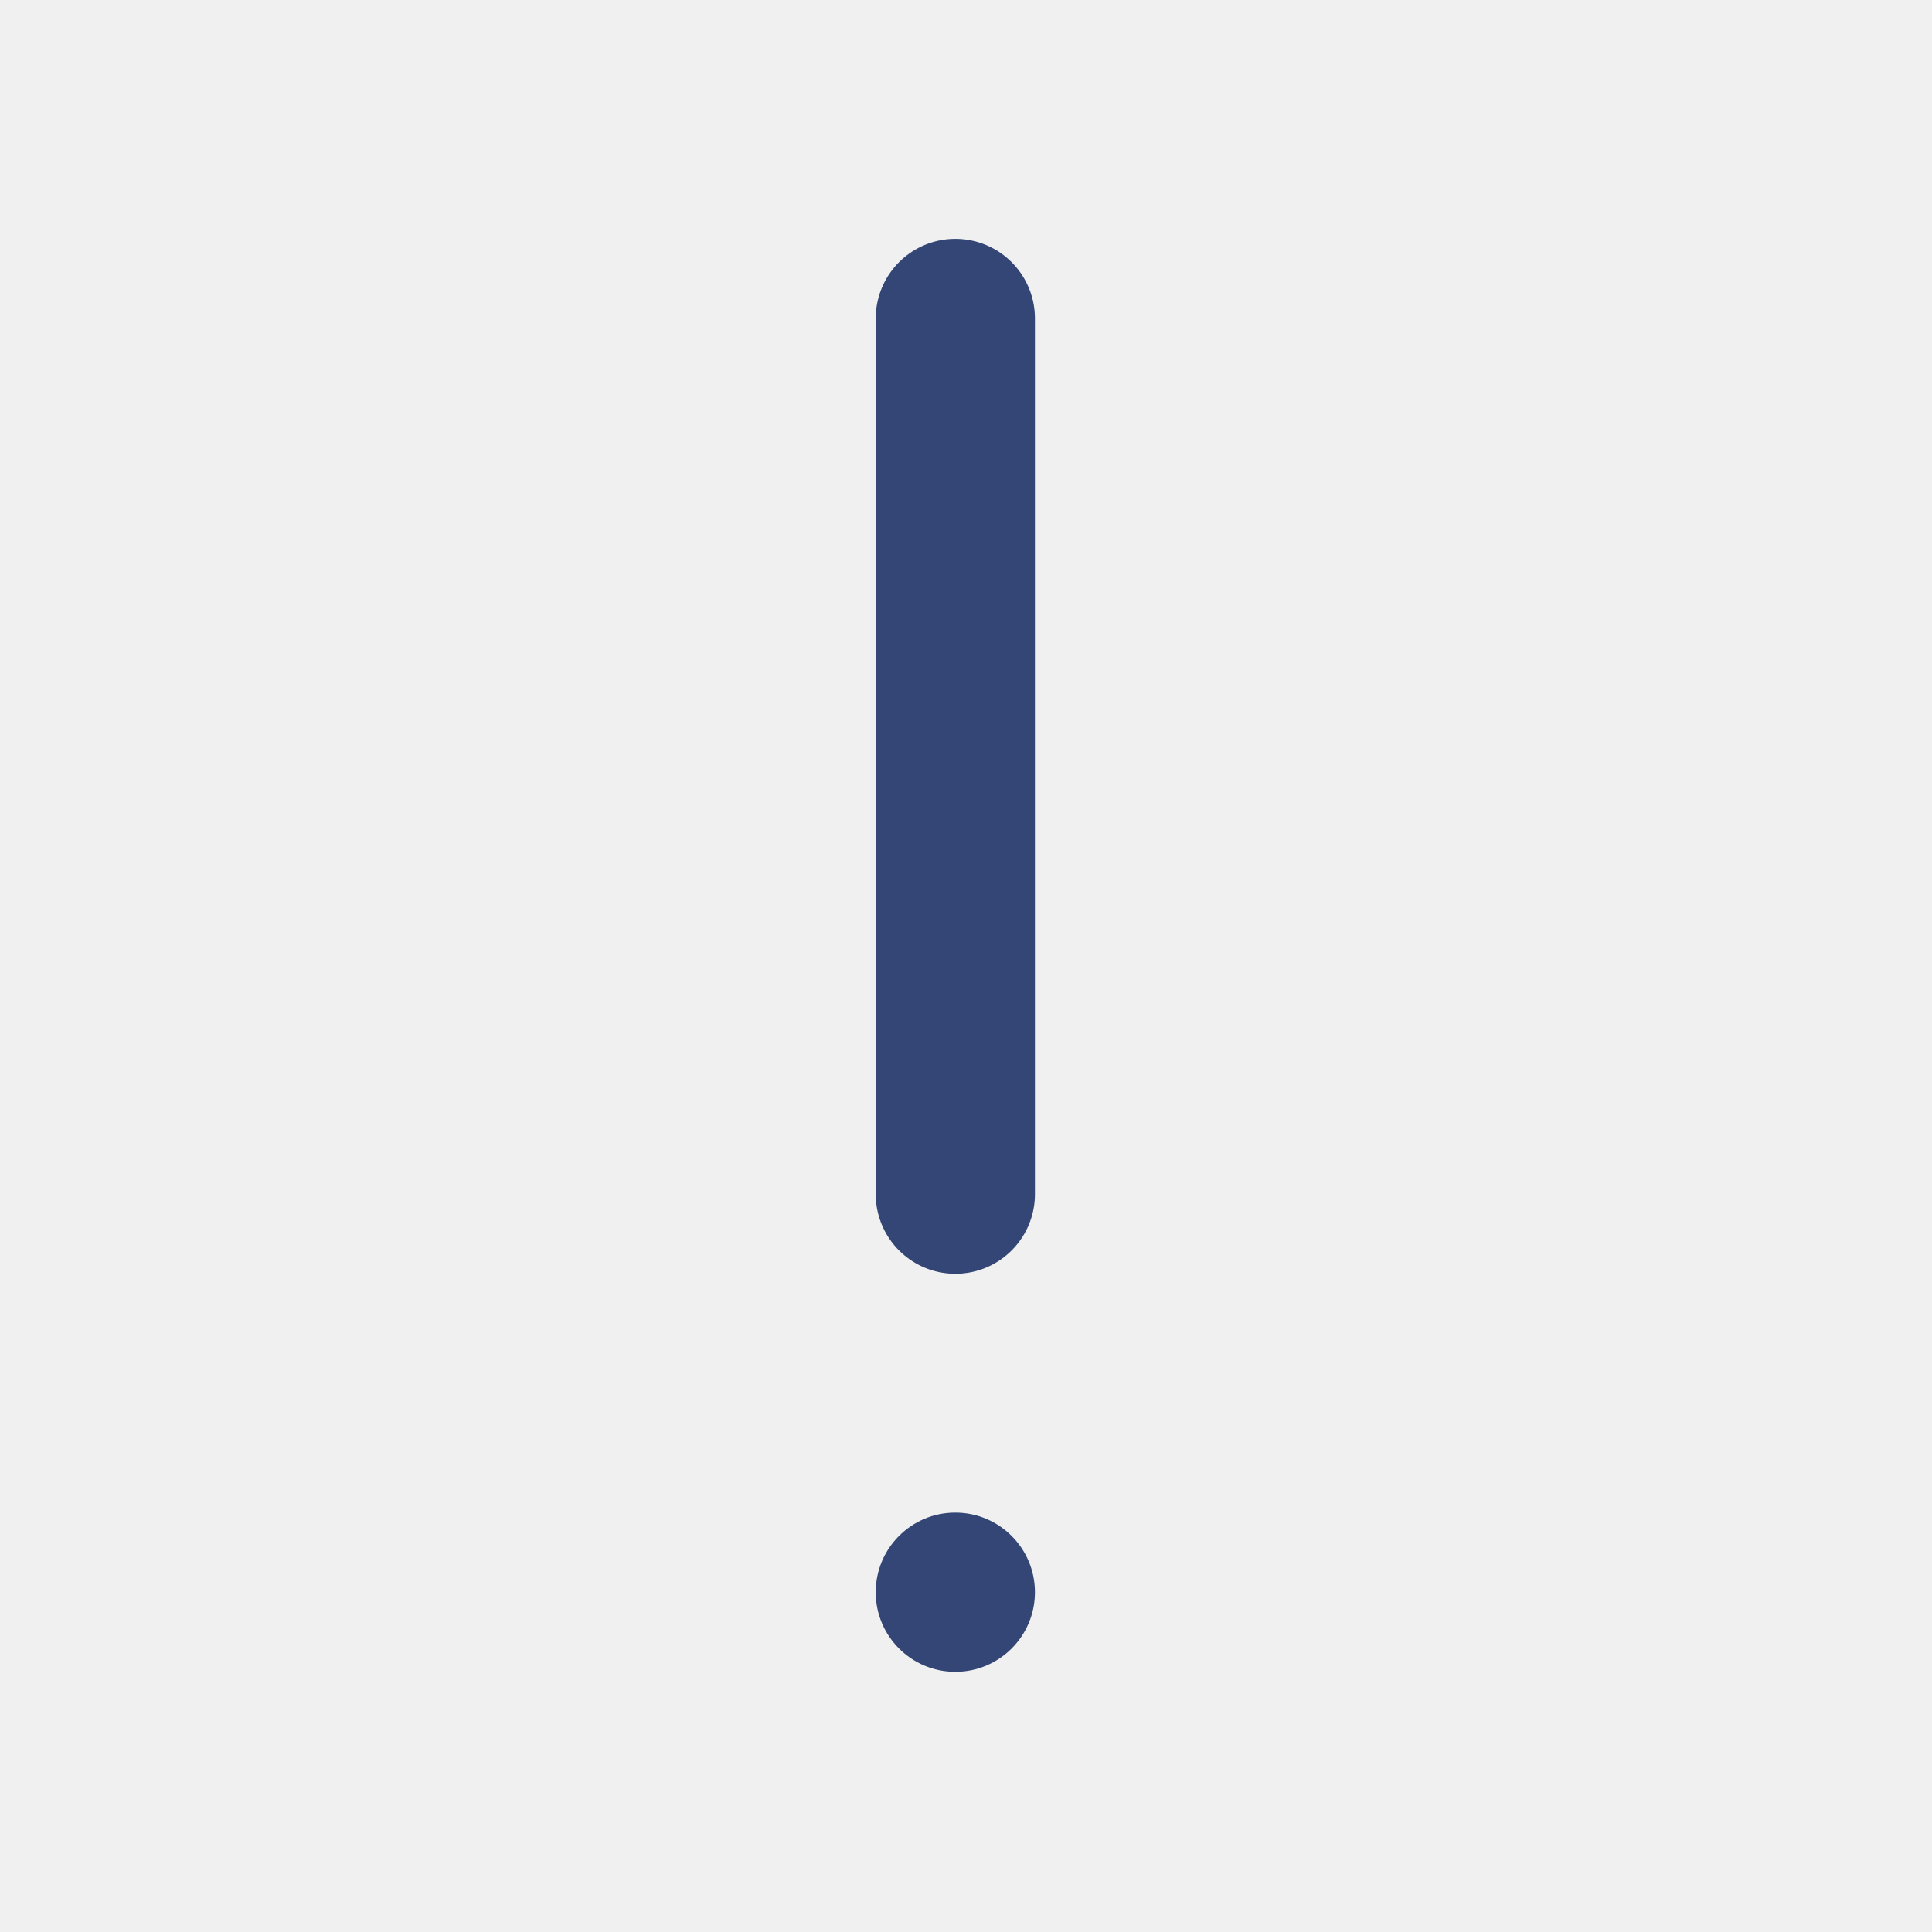
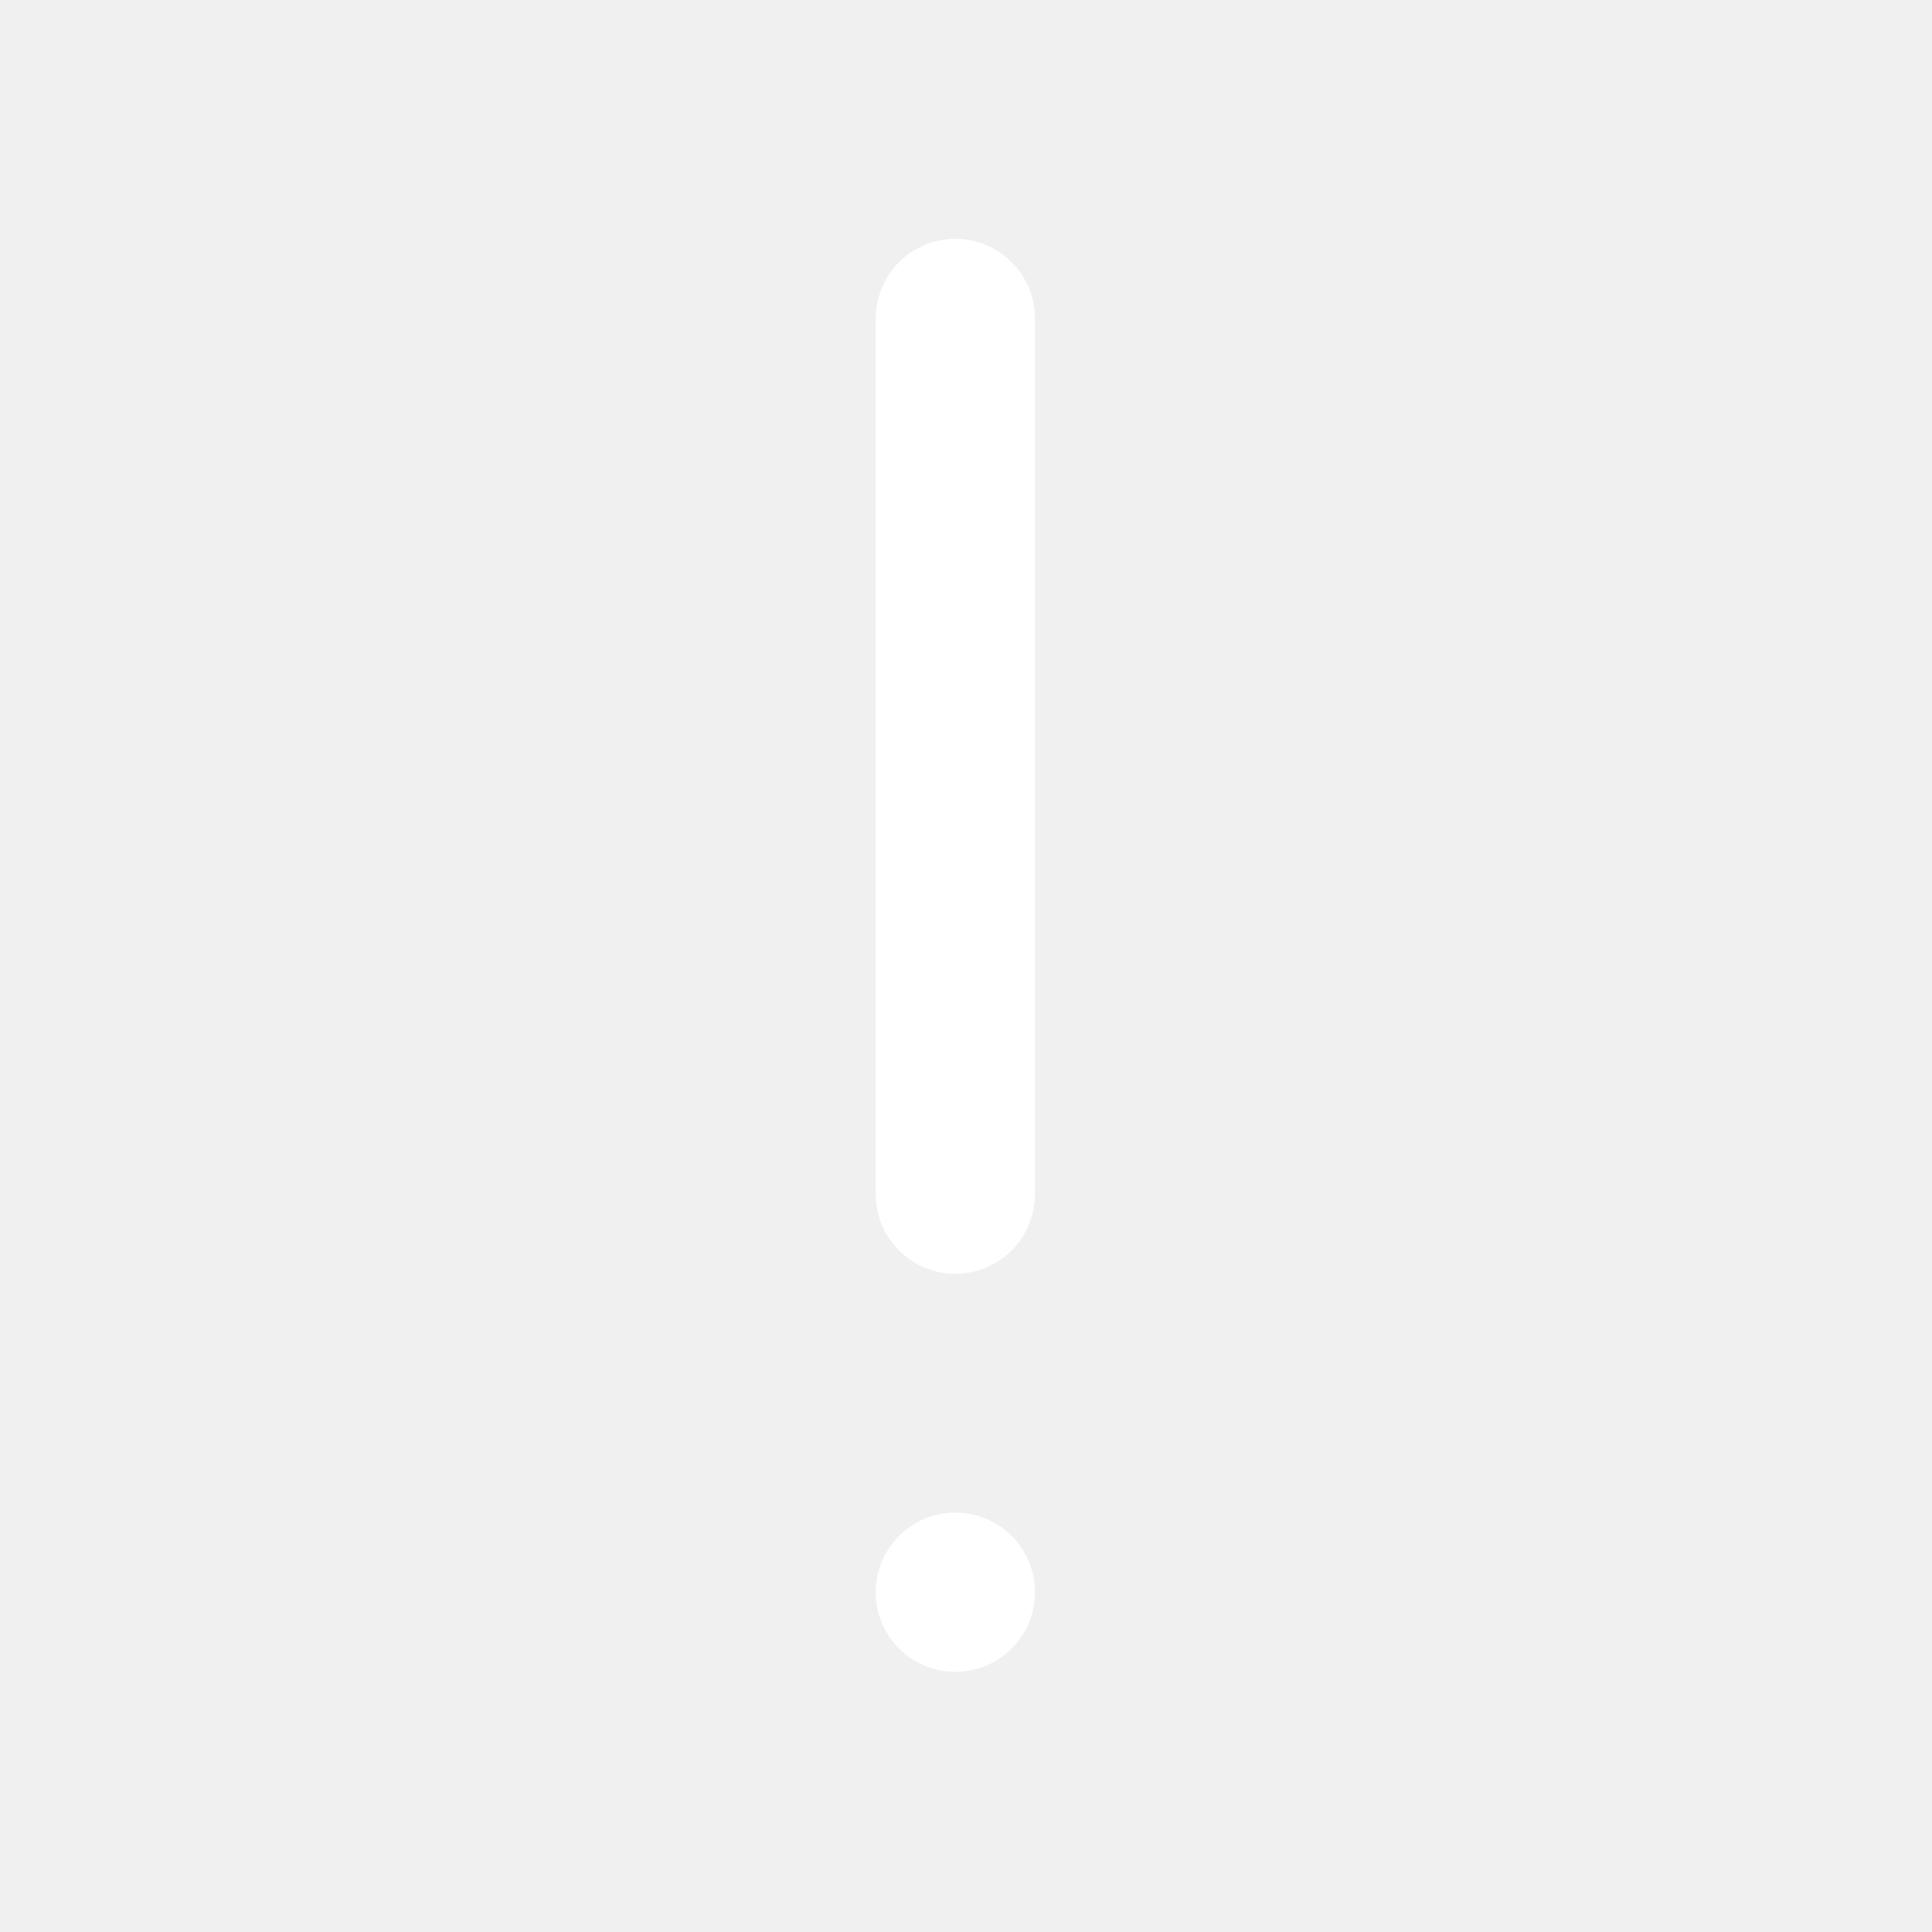
<svg xmlns="http://www.w3.org/2000/svg" width="63" height="63" viewBox="0 0 63 63" fill="none">
  <g clip-path="url(#clip0_915_21136)">
-     <circle cx="31.152" cy="51.92" r="2.596" fill="#344675" />
-     <path d="M31.152 10.384V38.94" stroke="#344675" stroke-width="5.192" stroke-linecap="round" />
+     <circle cx="31.152" cy="51.92" r="2.596" fill="white" />
+     <path d="M31.152 10.384V38.94" stroke="white" stroke-width="5.192" stroke-linecap="round" />
  </g>
  <defs>
    <clipPath id="clip0_915_21136">
      <rect width="62.304" height="62.304" fill="white" />
    </clipPath>
  </defs>
</svg>
